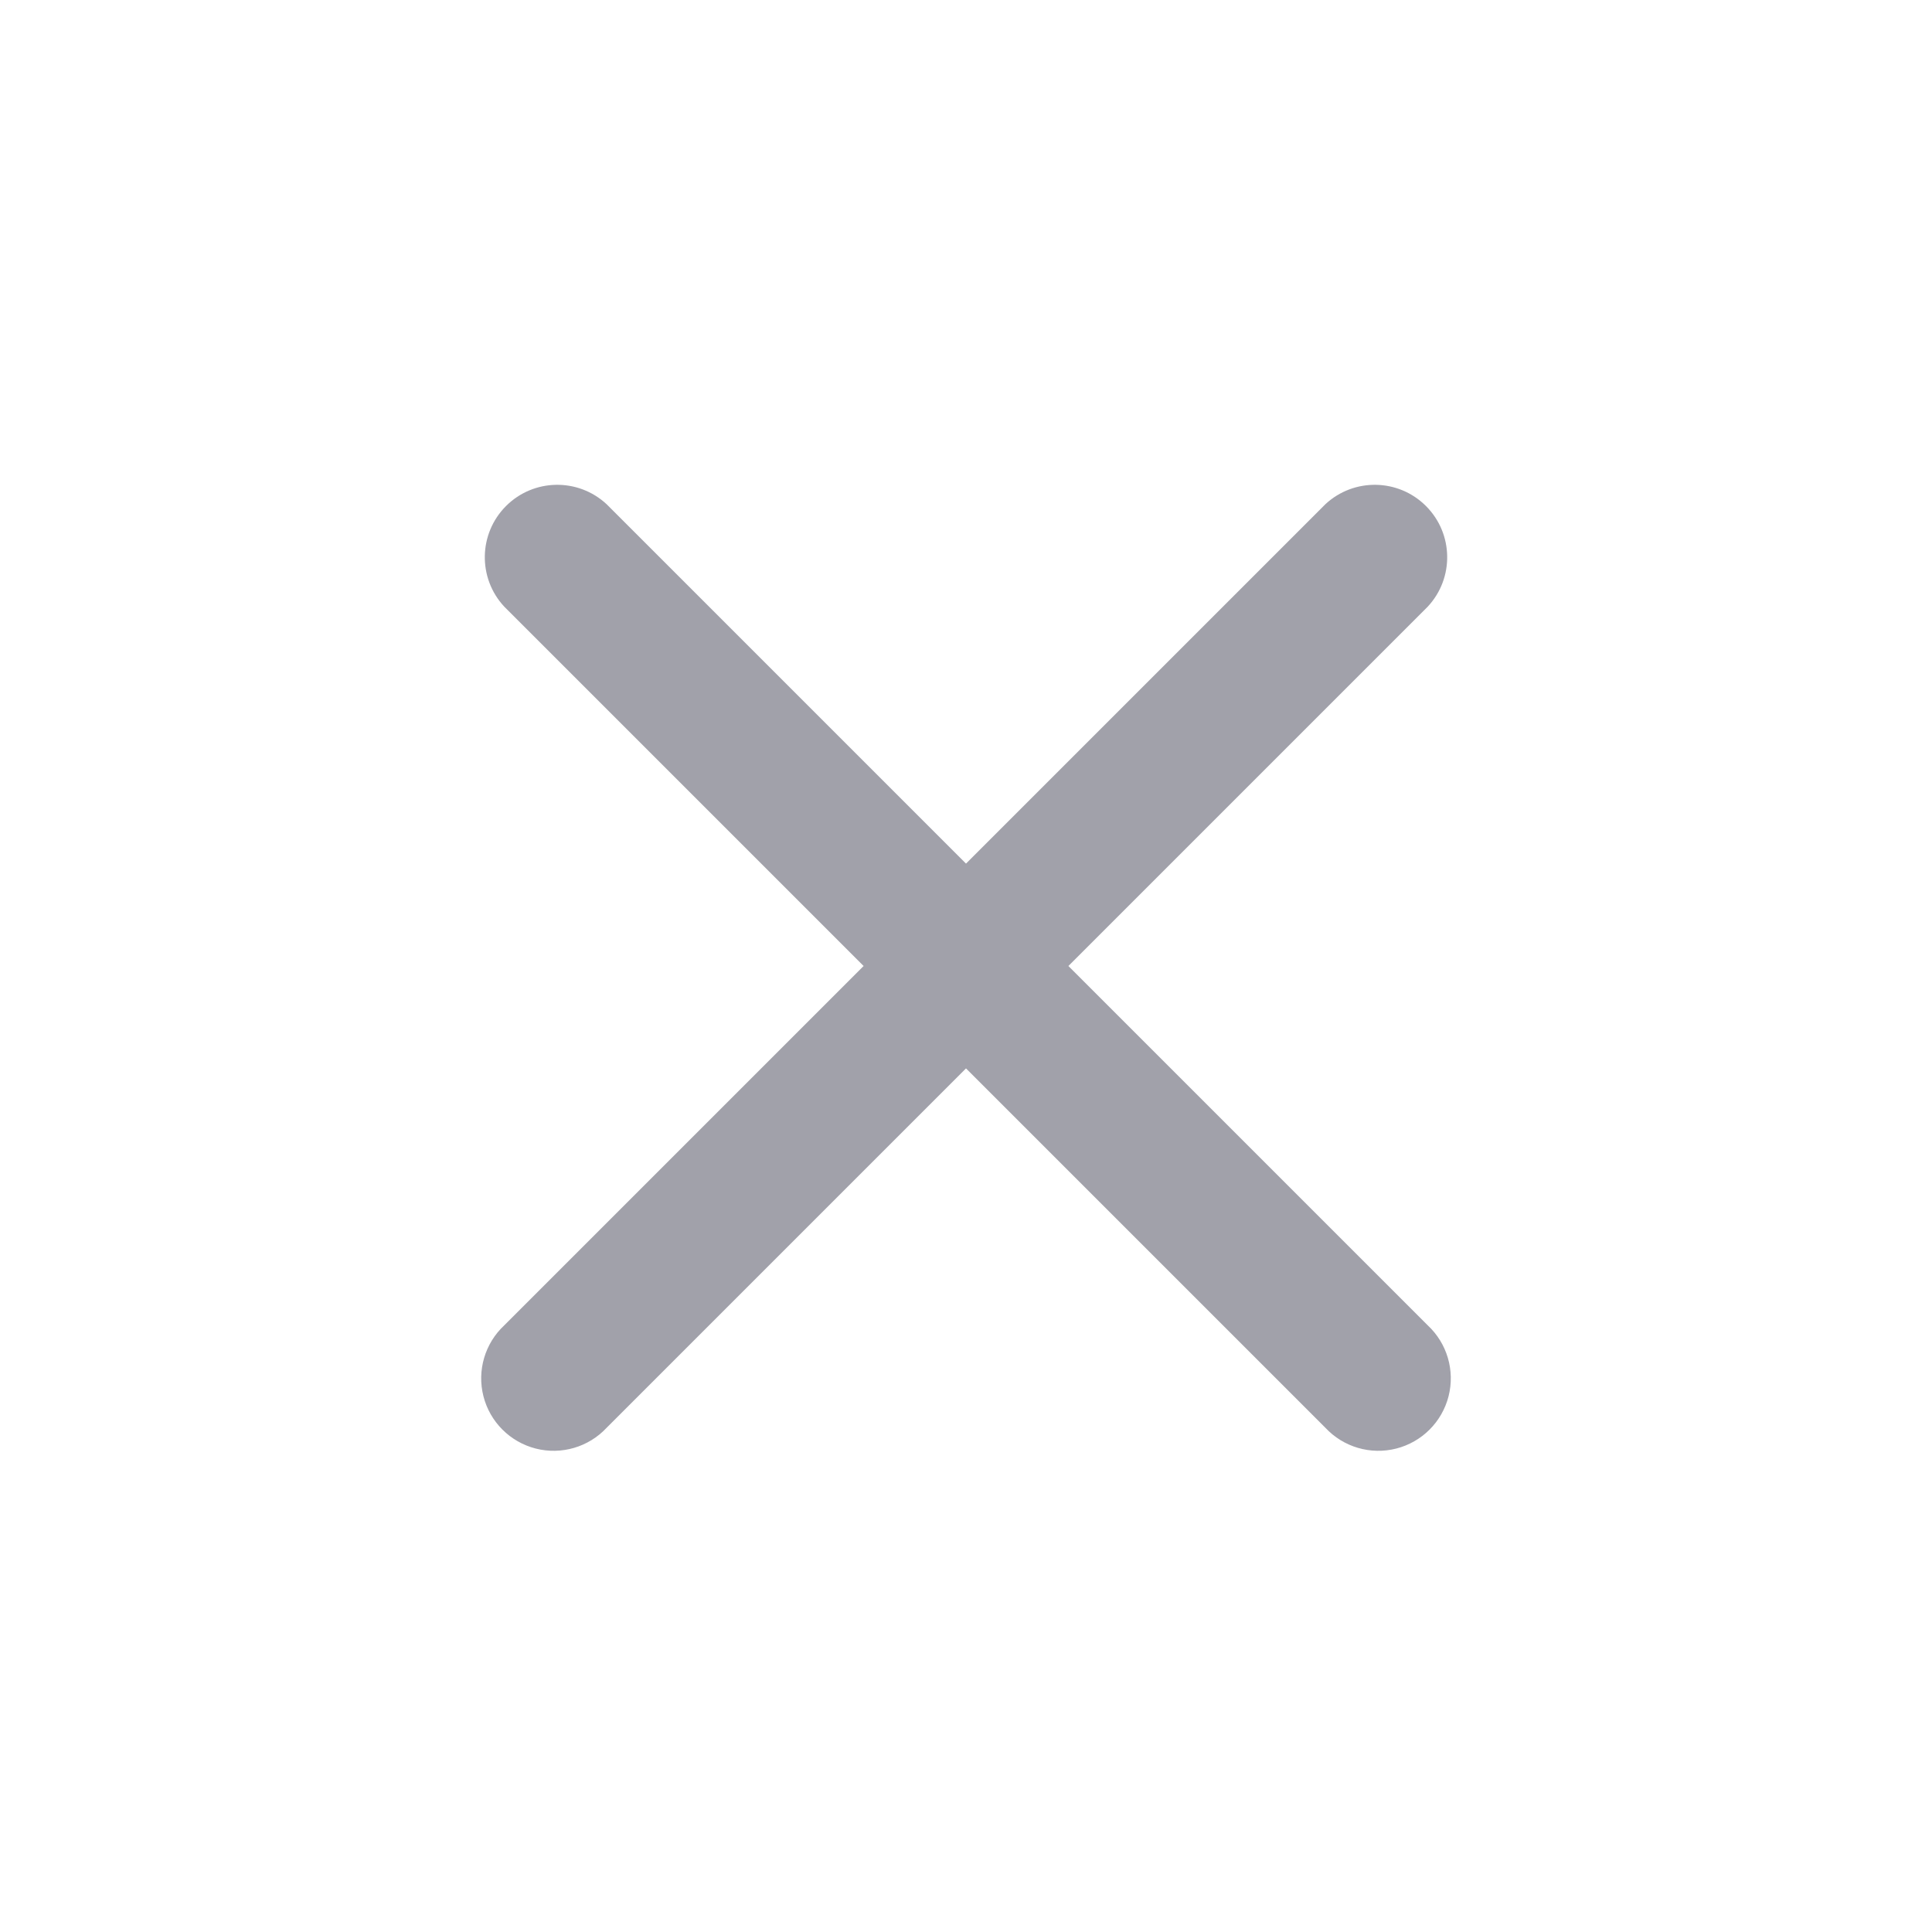
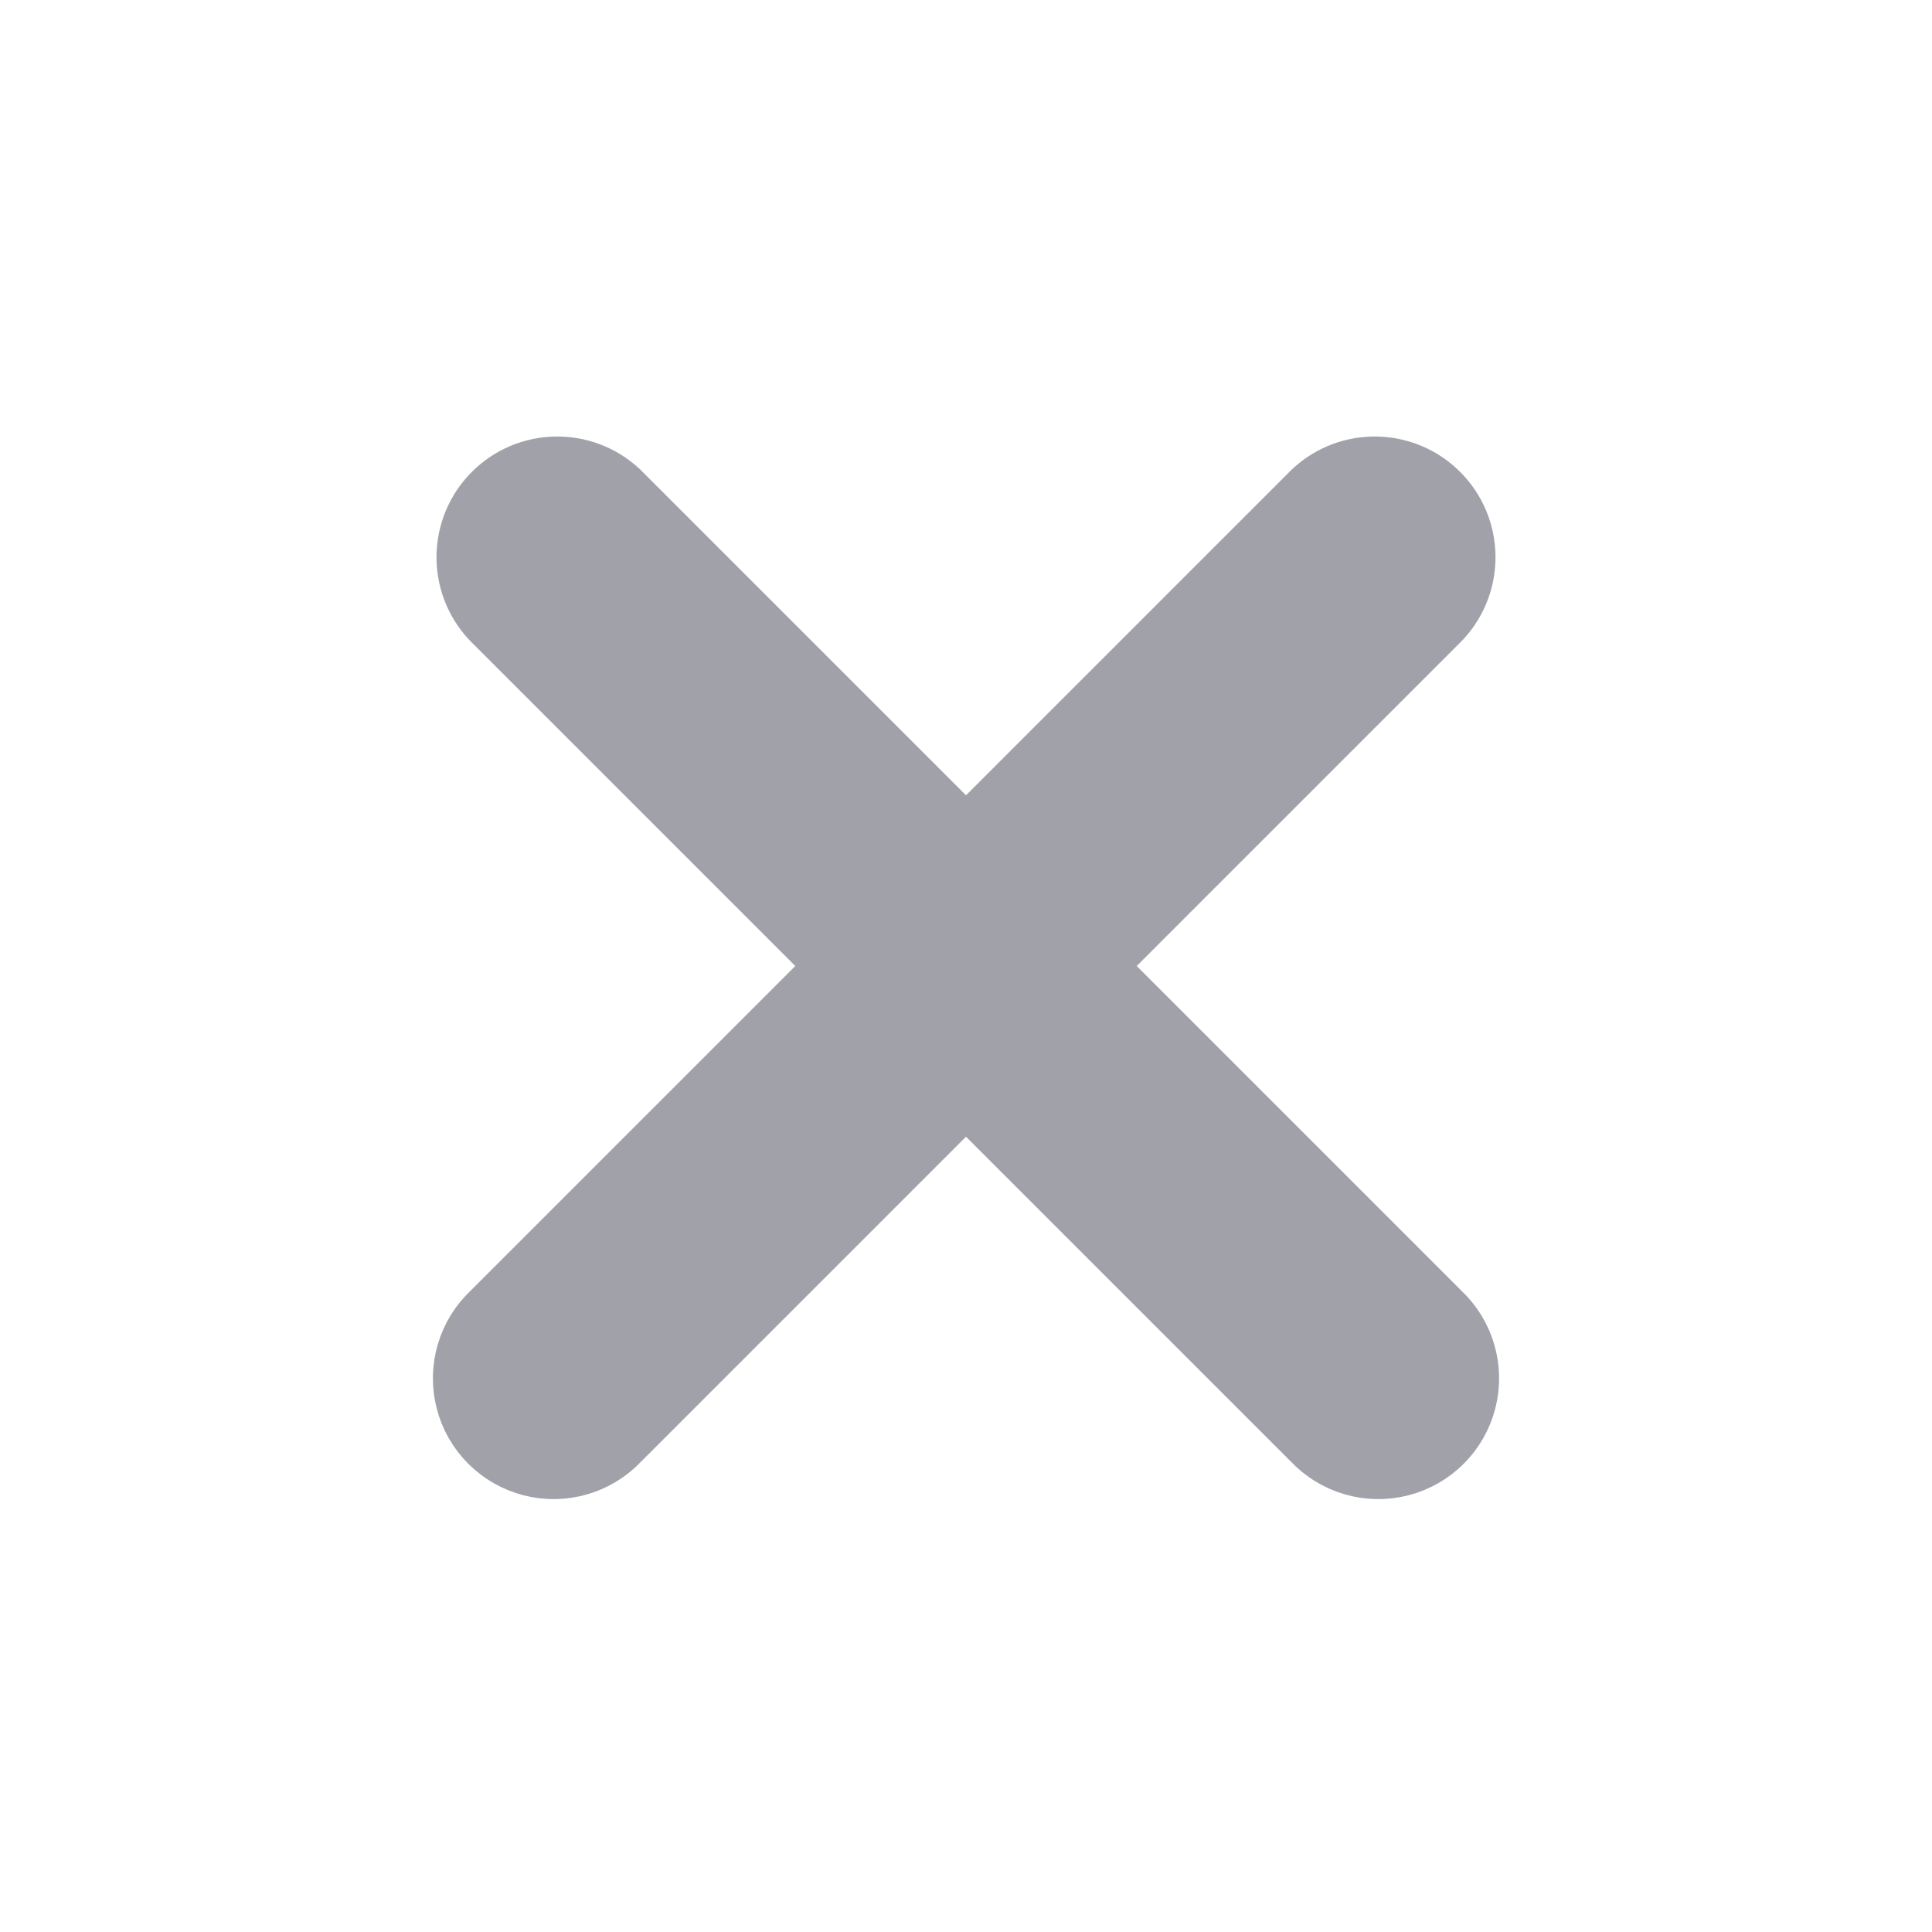
- <svg xmlns="http://www.w3.org/2000/svg" viewBox="0 0 20 20">
-   <path fill="#a1a1aa" d="M6.28 5.22a.75.75 0 0 0-1.06 1.06L8.94 10l-3.72 3.72a.75.75 0 1 0 1.06 1.06L10 11.06l3.72 3.72a.75.75 0 1 0 1.06-1.06L11.06 10l3.72-3.72a.75.75 0 0 0-1.06-1.06L10 8.94 6.28 5.22Z" />
+ <svg xmlns="http://www.w3.org/2000/svg" viewBox="0 0 20 20" stroke="#a1a1aa" fill="#a1a1aa">
+   <path d="M6.28 5.22a.75.75 0 0 0-1.06 1.06L8.94 10l-3.72 3.72a.75.75 0 1 0 1.06 1.06L10 11.06l3.72 3.72a.75.75 0 1 0 1.06-1.06L11.06 10l3.72-3.72a.75.75 0 0 0-1.06-1.06L10 8.94 6.28 5.22Z" />
</svg>
